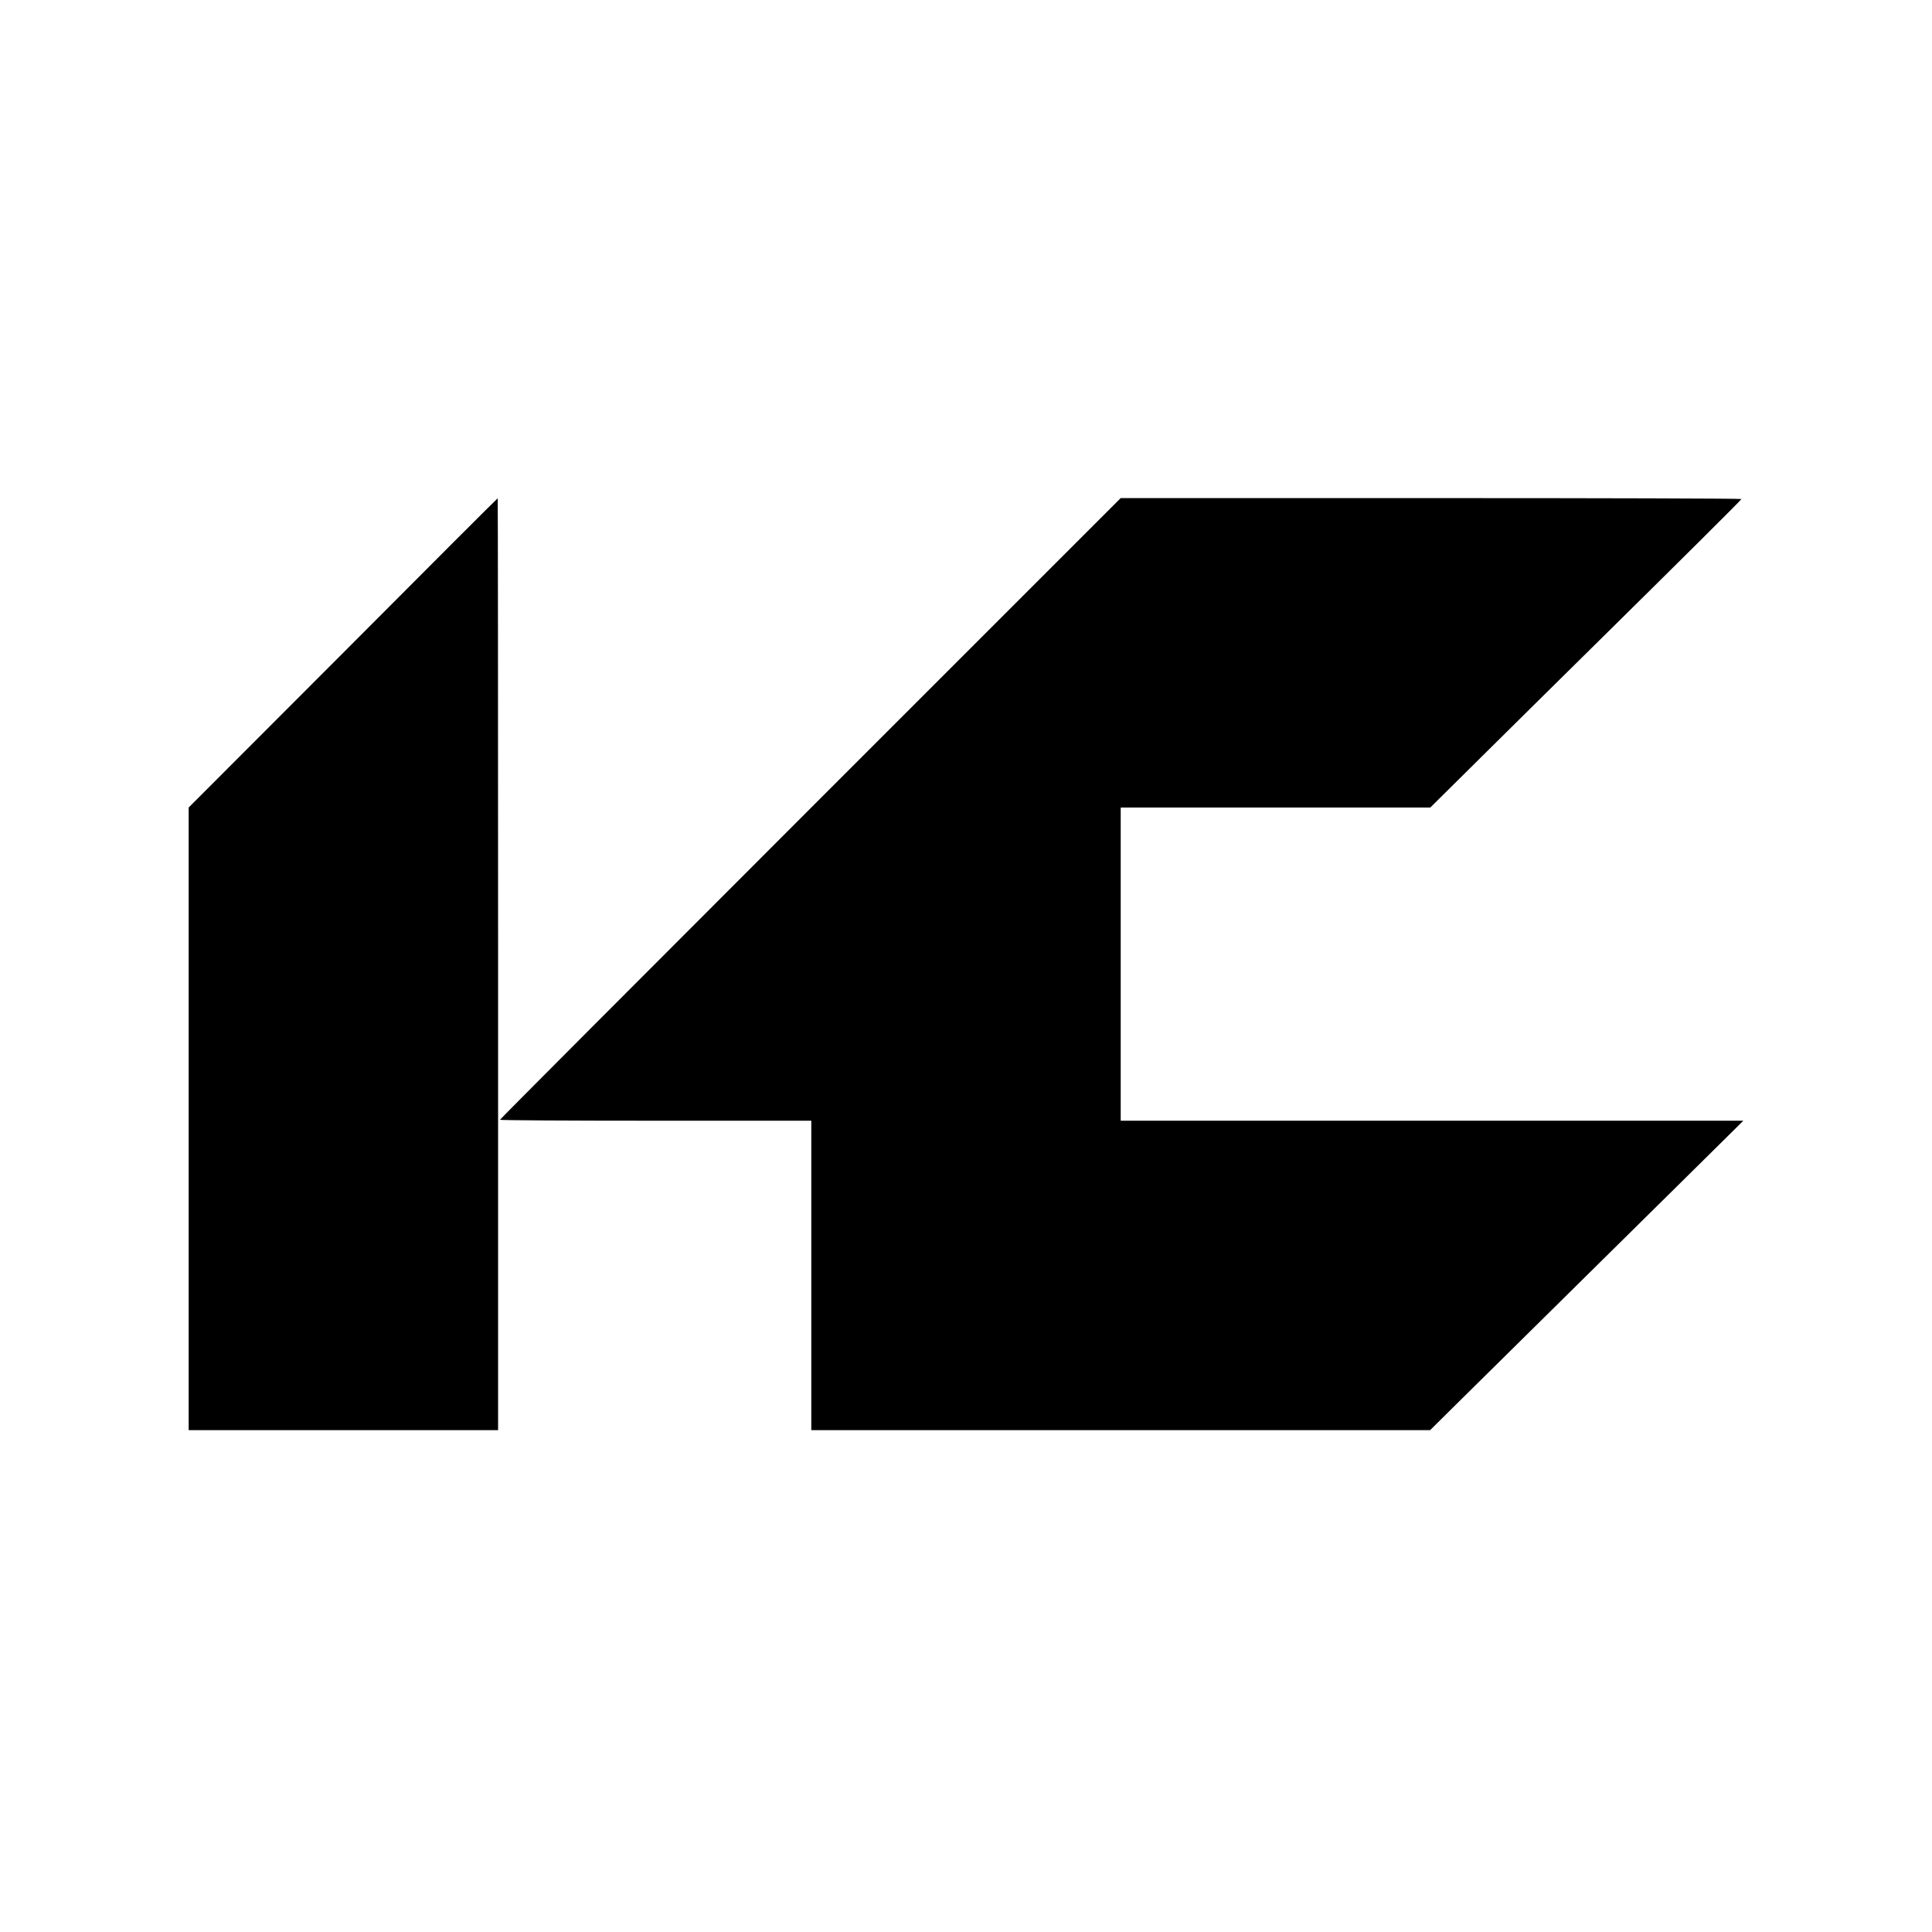
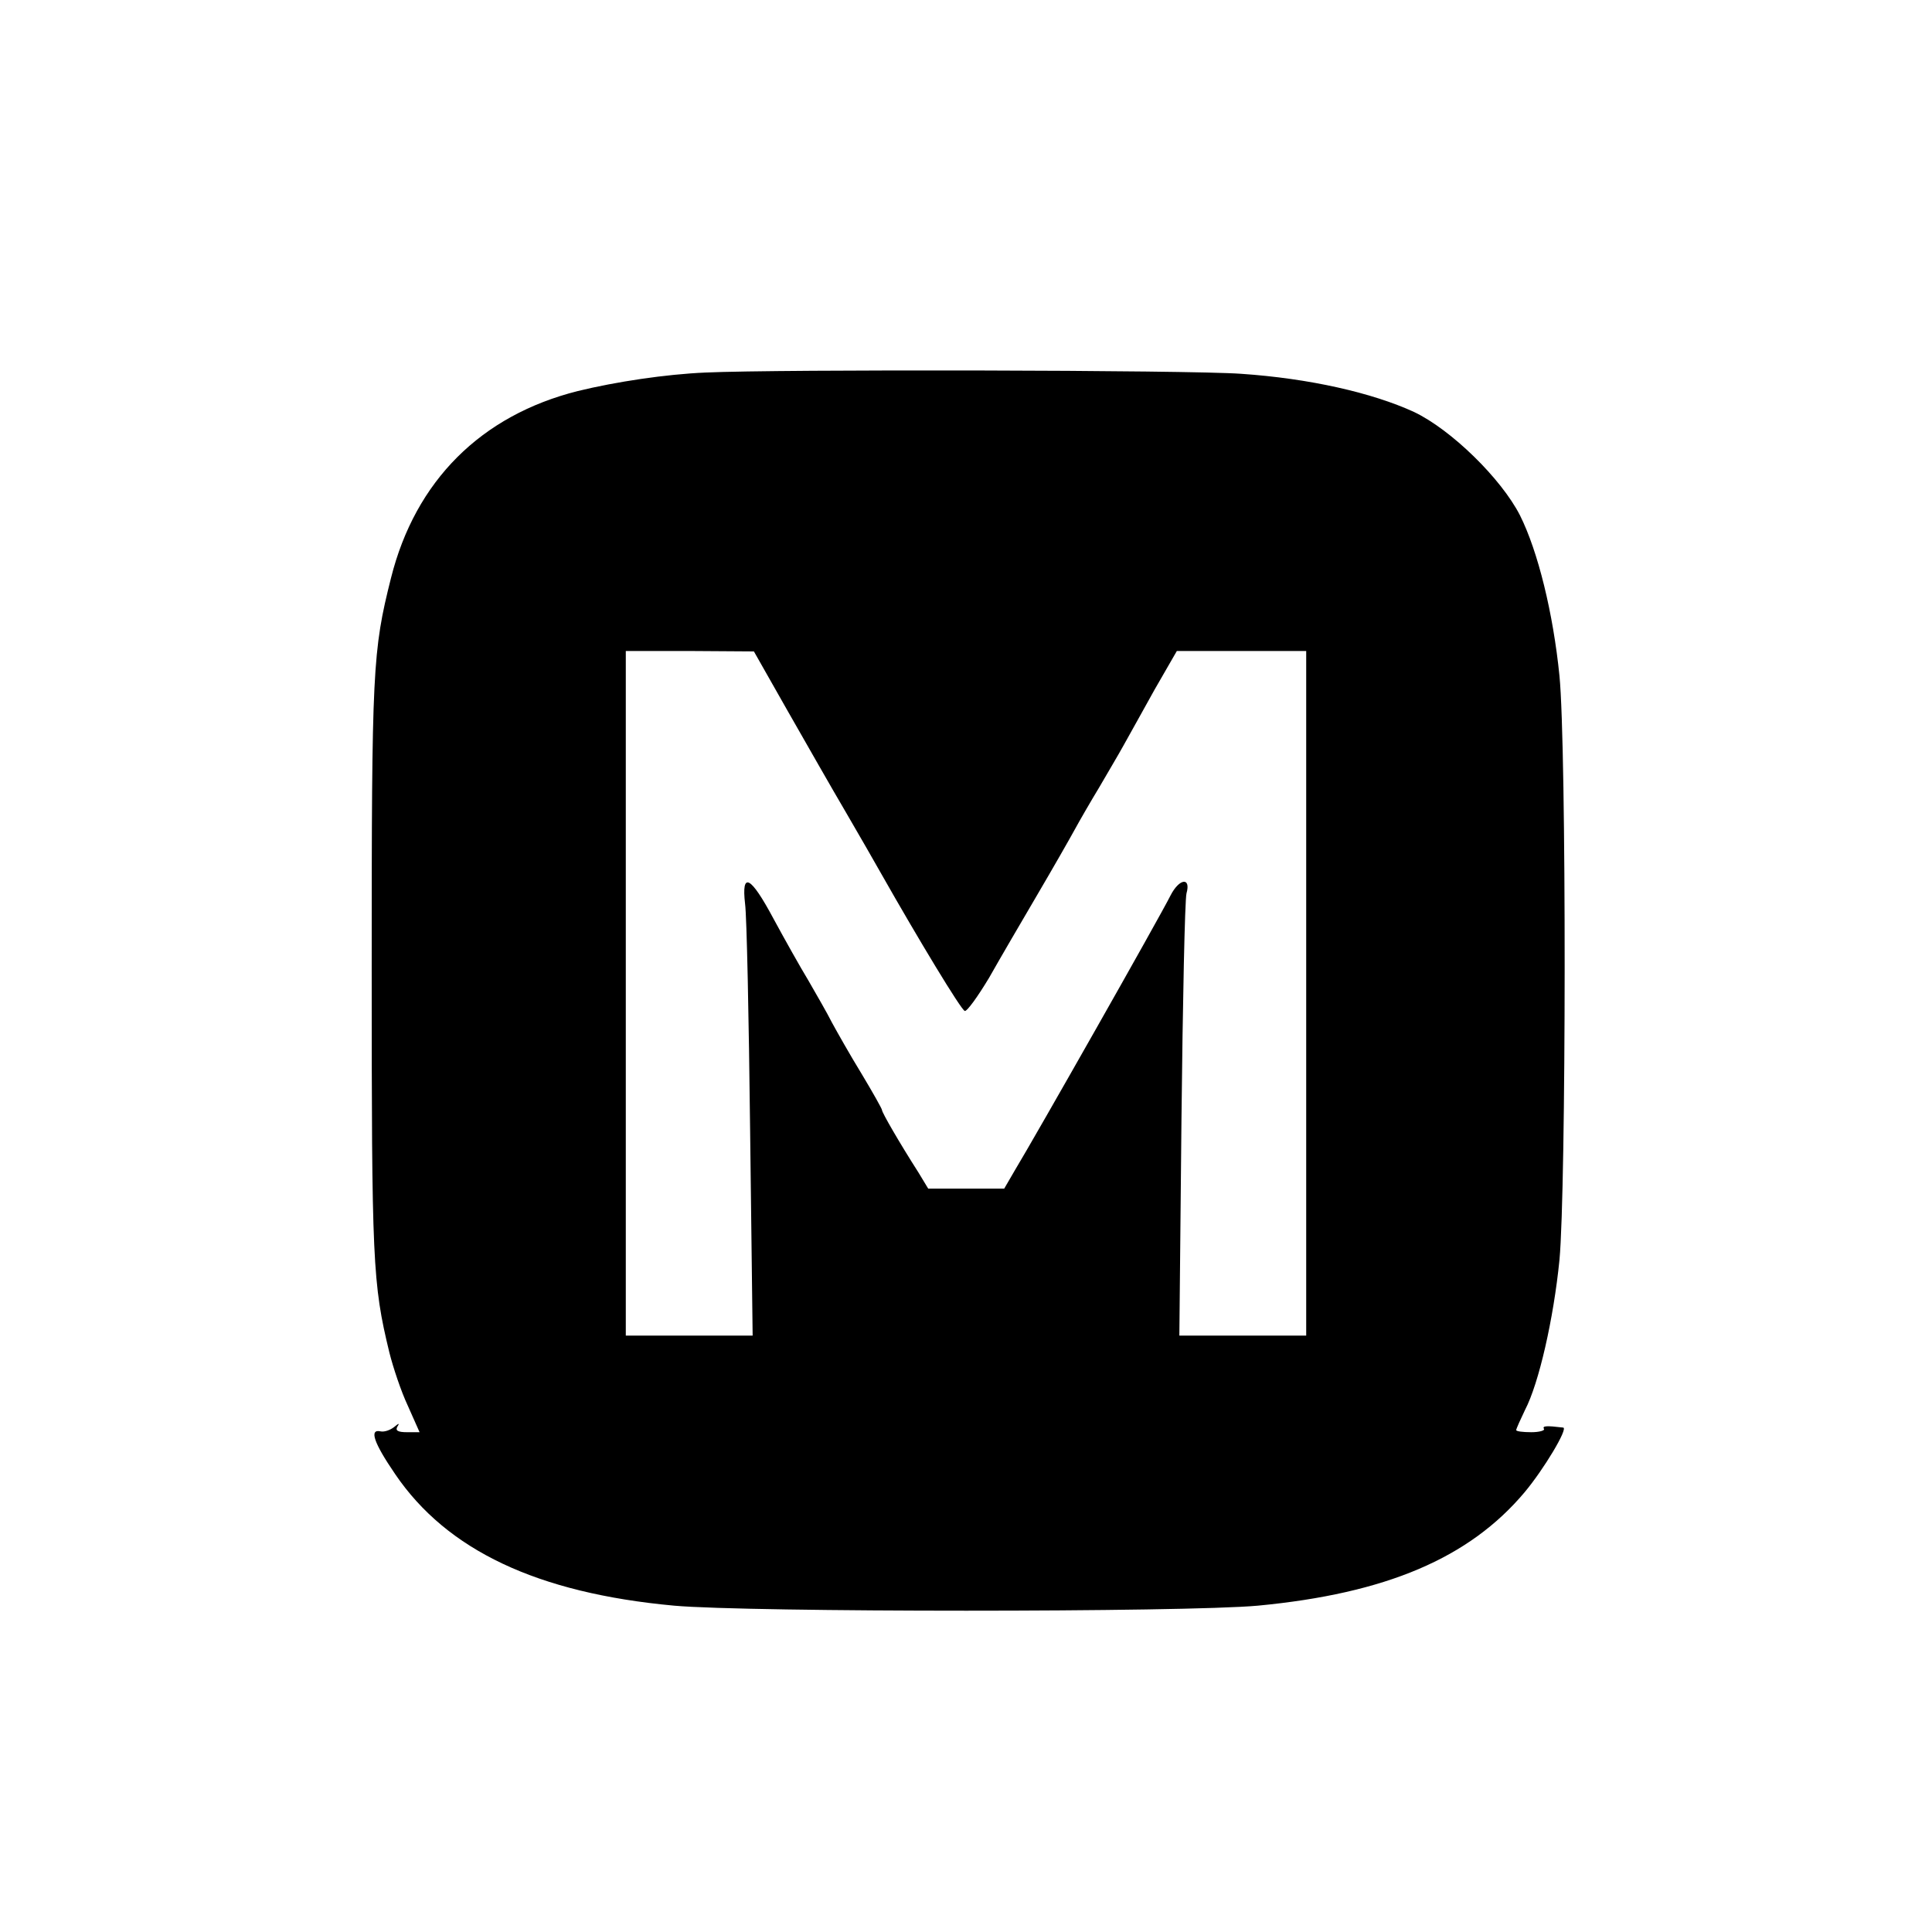
- <svg xmlns="http://www.w3.org/2000/svg" version="1.0" width="1024pt" height="1024pt" viewBox="0 0 1024 1024" preserveAspectRatio="xMidYMid meet">
-   <g transform="translate(0,1024) scale(0.1,-0.1)" fill="#000000" stroke="none">
-     <path d="M1818 6779 l-818 -819 0 -1650 0 -1650 820 0 820 0 0 2470 c0 1359 -1 2470 -2 2469 -2 0 -371 -369 -820 -820z" />
-     <path d="M4295 5955 c-905 -905 -1645 -1647 -1645 -1650 0 -3 371 -5 825 -5 l825 0 0 -820 0 -820 1640 0 1640 0 104 103 c57 56 384 379 726 717 343 338 669 661 727 718 l103 102 -1650 0 -1650 0 0 830 0 830 820 0 821 0 312 309 c171 170 400 395 507 501 499 492 830 821 830 825 0 3 -740 5 -1645 5 l-1645 0 -1645 -1645z" />
+ <svg xmlns="http://www.w3.org/2000/svg" version="1.0" width="460pt" height="460pt" viewBox="0 0 460 460" preserveAspectRatio="xMidYMid meet">
+   <g transform="translate(0,460) scale(0.1,-0.1)" fill="#000000" stroke="none">
+     <path d="M1680 3713 c-95 -4 -214 -22 -304 -44 -231 -58 -387 -214 -445 -445 -44 -175 -46 -217 -46 -929 0 -700 2 -750 42 -915 9 -36 28 -93 44 -127 l28 -63 -30 0 c-22 0 -28 4 -23 13 6 9 4 9 -8 -1 -9 -7 -23 -12 -32 -10 -27 6 -17 -26 35 -102 123 -181 338 -283 664 -313 177 -16 1215 -16 1390 0 305 29 503 113 635 270 46 55 104 152 92 154 -41 5 -50 4 -46 -3 3 -4 -11 -8 -30 -8 -20 0 -36 2 -36 5 0 3 10 25 21 48 33 63 68 217 82 357 16 171 17 1218 0 1391 -15 149 -51 296 -94 382 -45 88 -164 204 -252 246 -100 46 -250 80 -412 91 -123 9 -1103 11 -1275 3z m195 -805 c44 -77 106 -186 139 -242 32 -55 70 -121 84 -146 89 -157 190 -324 199 -327 5 -2 31 34 58 79 26 46 78 135 115 198 37 63 77 133 89 155 12 22 38 67 58 100 19 33 46 78 58 100 12 22 46 82 74 133 l53 92 154 0 154 0 0 -815 0 -815 -151 0 -151 0 5 513 c3 281 8 524 12 540 11 39 -17 36 -38 -5 -27 -54 -322 -574 -371 -655 l-25 -43 -90 0 -91 0 -23 38 c-46 72 -87 143 -87 149 0 3 -22 42 -49 87 -27 44 -58 99 -70 121 -11 22 -37 67 -56 100 -20 33 -57 99 -83 147 -55 103 -77 114 -68 36 4 -29 9 -272 12 -540 l6 -488 -151 0 -151 0 0 815 0 815 153 0 152 -1 80 -141z" />
  </g>
</svg>
